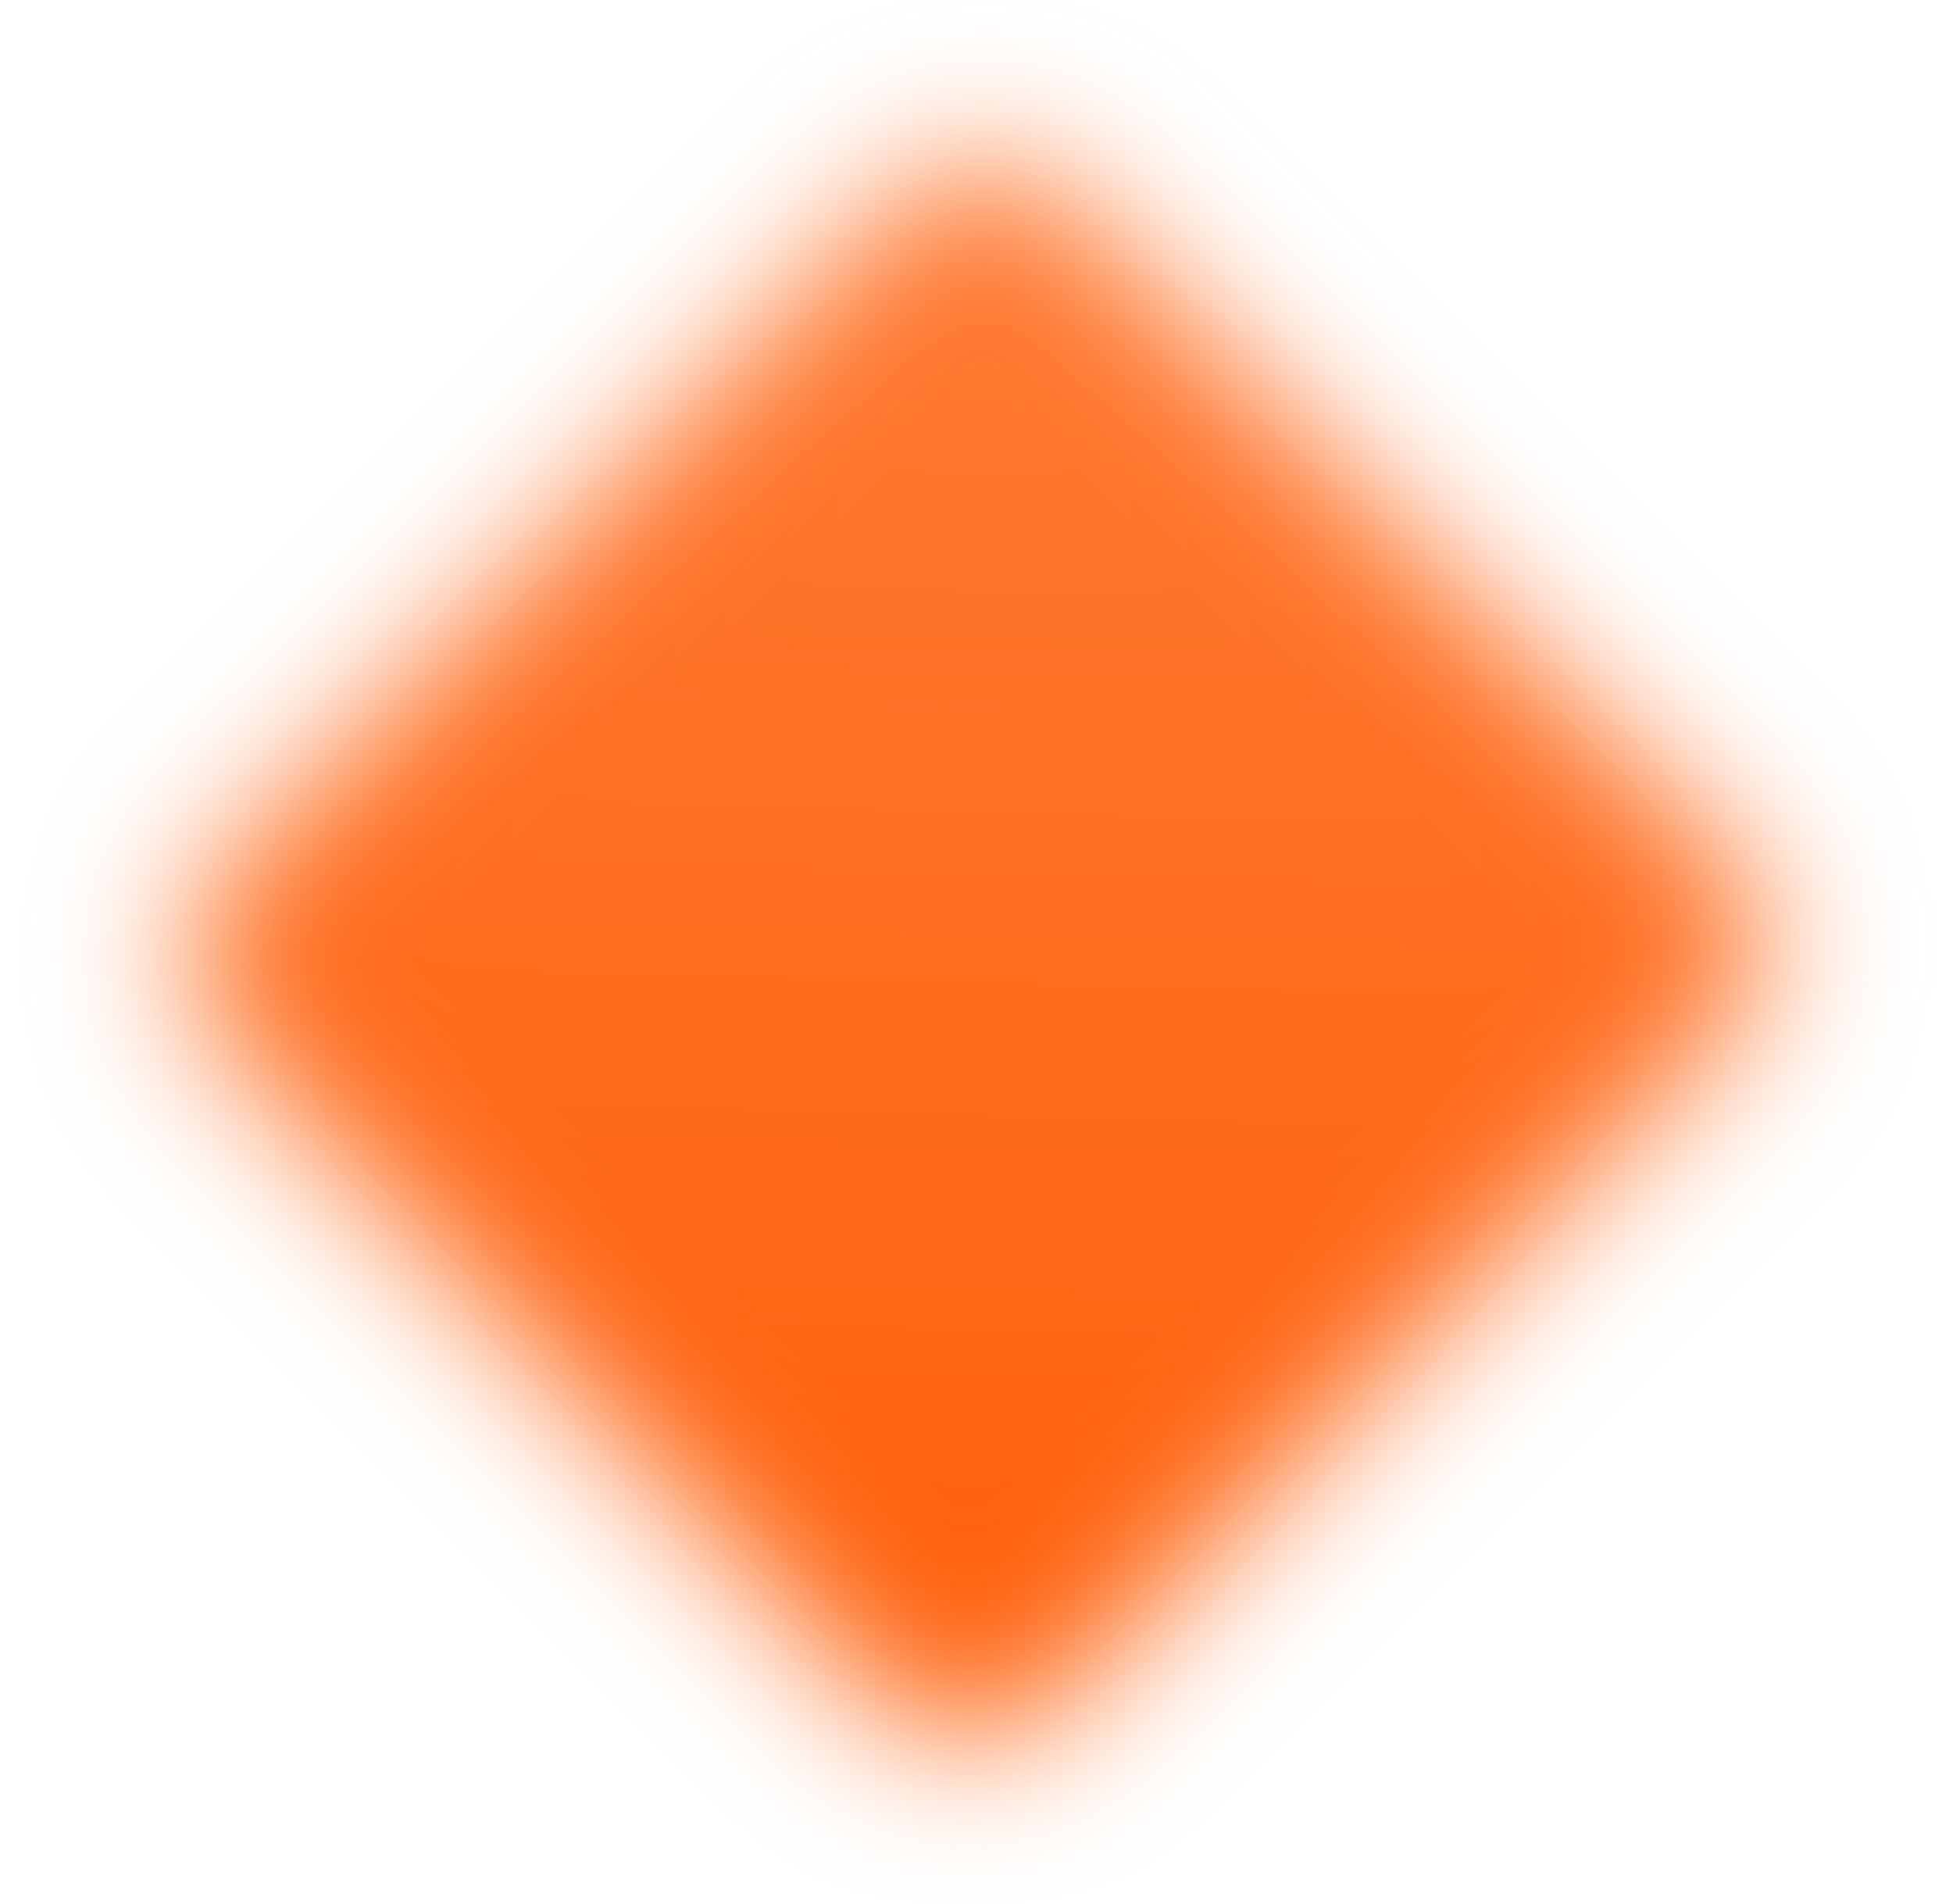
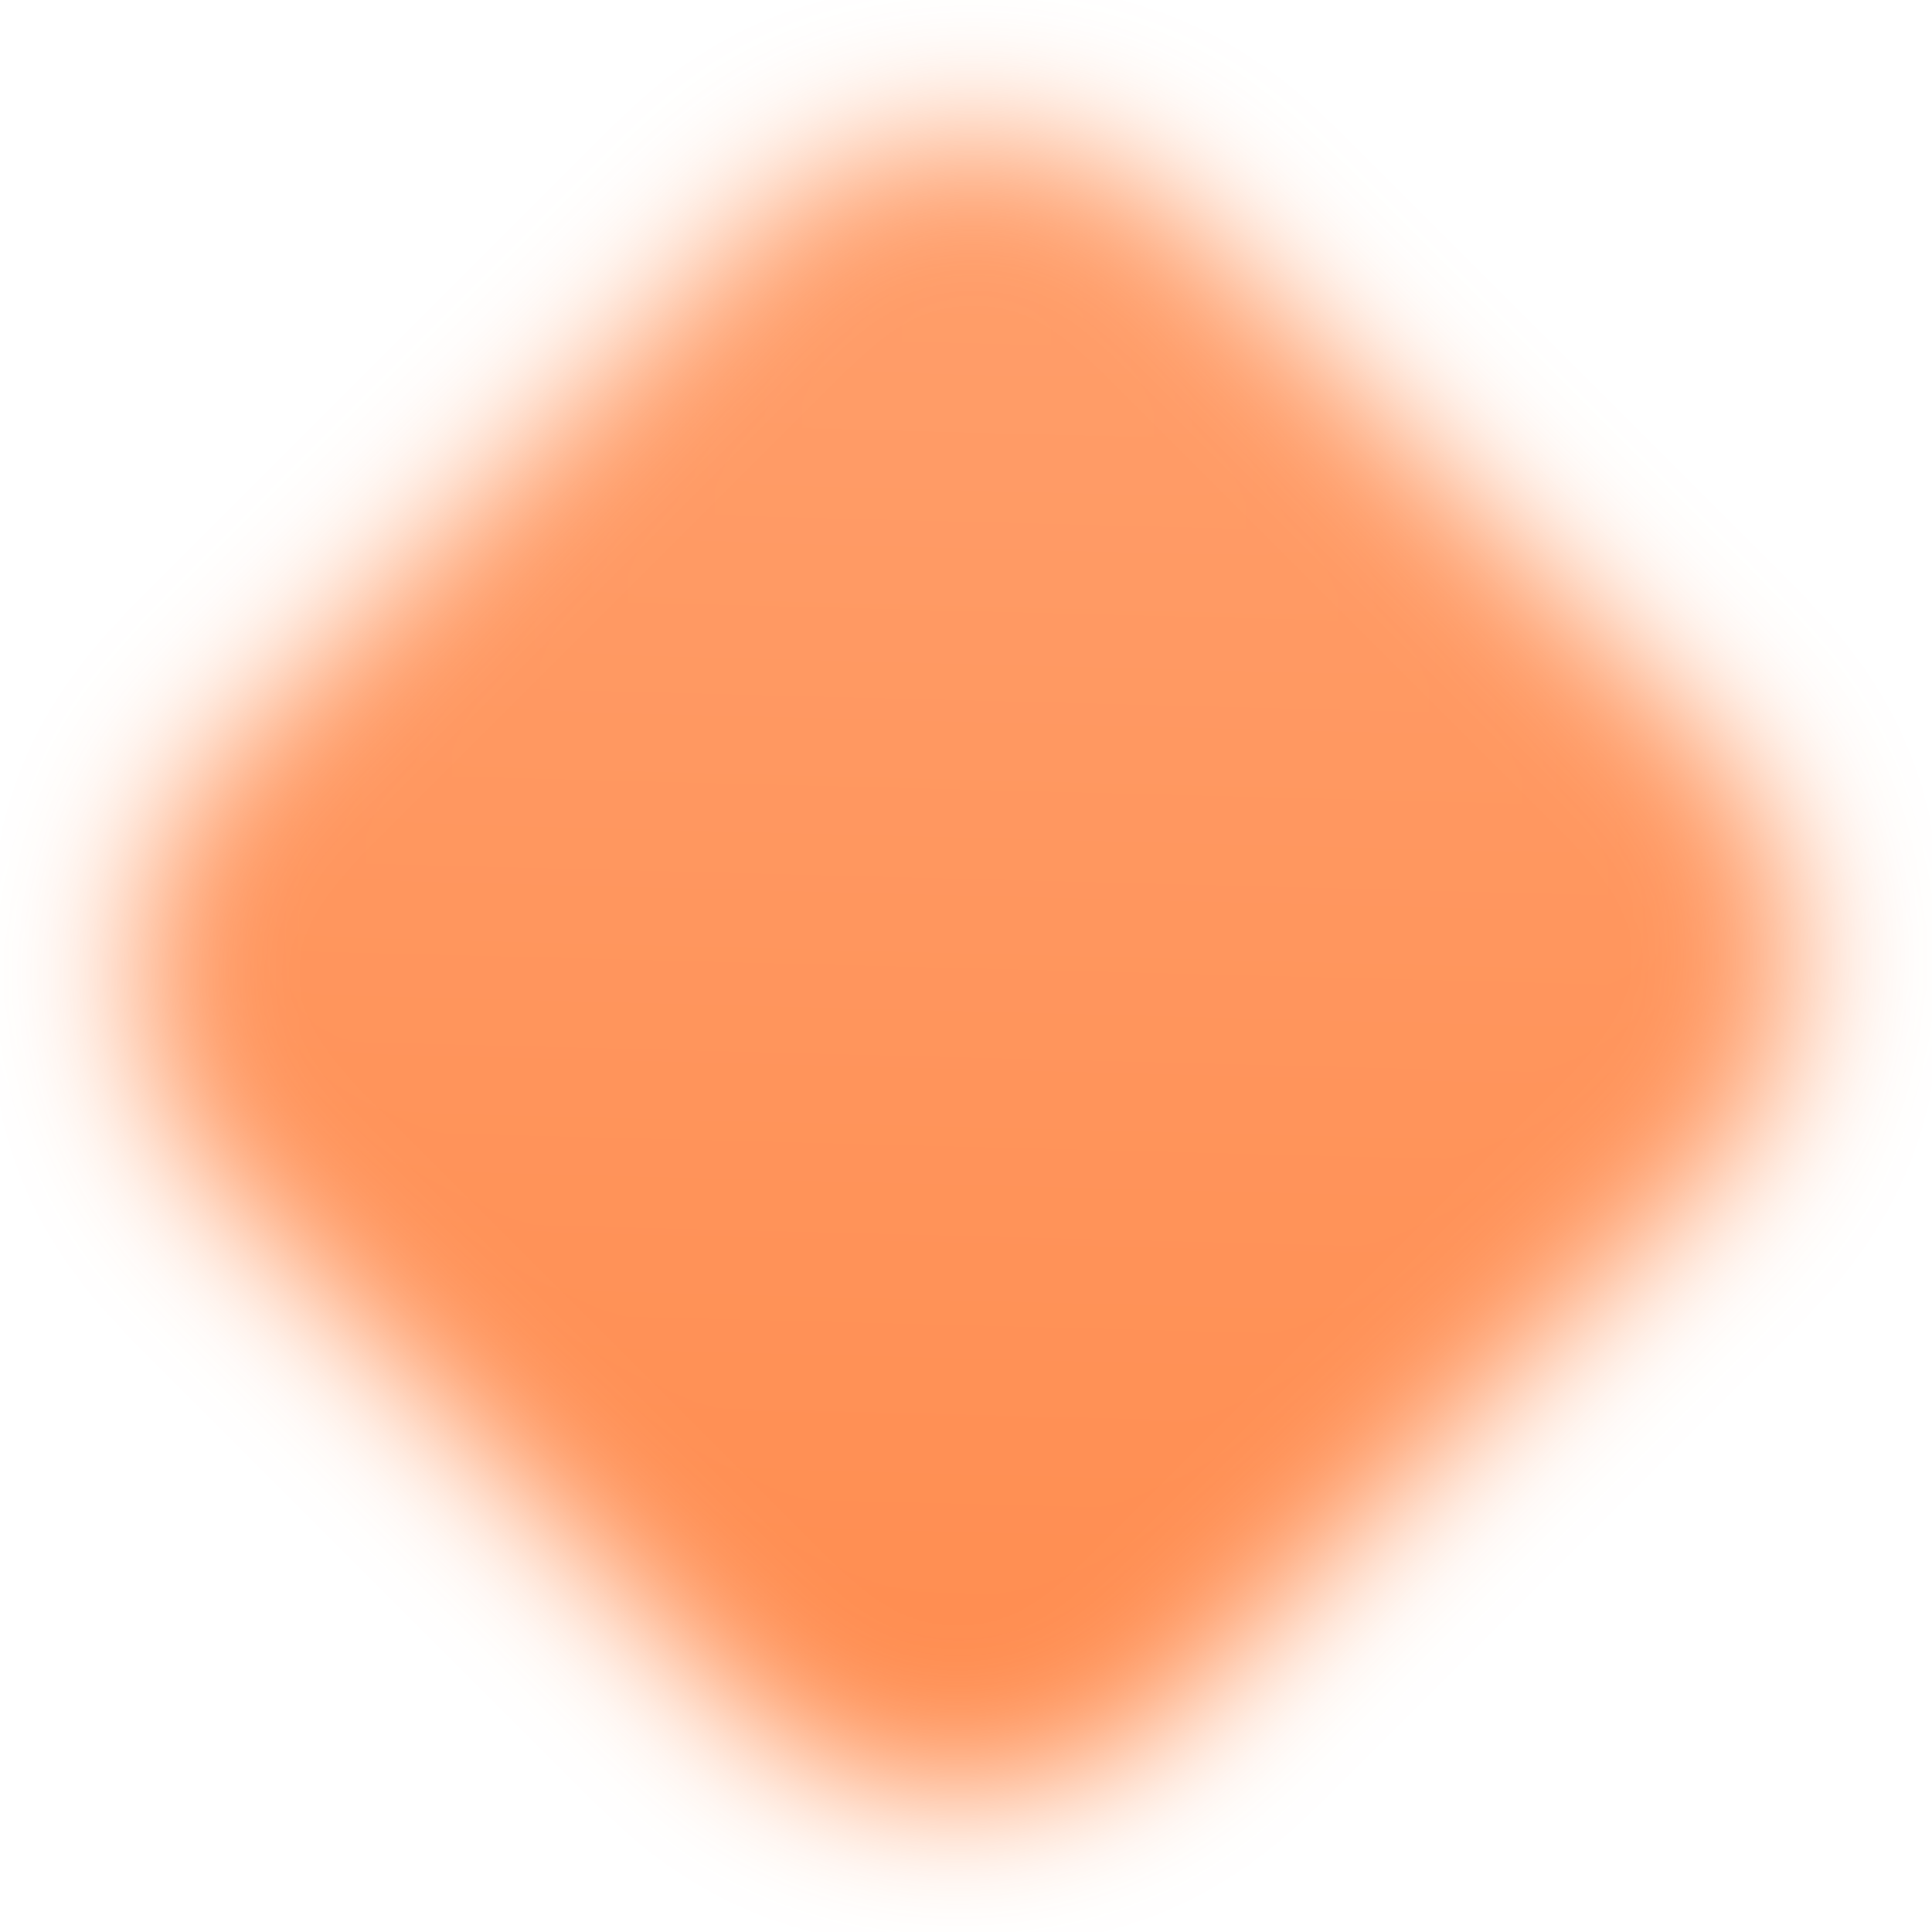
- <svg xmlns="http://www.w3.org/2000/svg" width="863" height="841" viewBox="0 0 863 841" fill="none">
+ <svg xmlns="http://www.w3.org/2000/svg" width="916" height="916" viewBox="0 0 916 916" fill="none">
  <g filter="url(#filter0_f_1099_235)">
-     <rect x="60" y="423" width="529.375" height="520.943" rx="56" transform="rotate(-45 60 423)" fill="url(#paint0_linear_1099_235)" />
+     <rect x="2" y="461.5" width="649.831" height="639.48" rx="152" transform="rotate(-45 2 461.5)" fill="url(#paint0_linear_1099_235)" fill-opacity="0.72" />
  </g>
  <defs>
-     <filter id="filter0_f_1099_235" x="-64.6" y="-64.6" width="992.2" height="970.2" filterUnits="userSpaceOnUse" color-interpolation-filters="sRGB">
+     <filter id="filter0_f_1099_235" x="-37.6" y="-26.6" width="992.2" height="970.2" filterUnits="userSpaceOnUse" color-interpolation-filters="sRGB">
      <feFlood flood-opacity="0" result="BackgroundImageFix" />
      <feBlend mode="normal" in="SourceGraphic" in2="BackgroundImageFix" result="shape" />
      <feGaussianBlur stdDeviation="32.3" result="effect1_foregroundBlur_1099_235" />
    </filter>
-     <linearGradient id="paint0_linear_1099_235" x1="580.094" y1="413.719" x2="-49.615" y2="1012.2" gradientUnits="userSpaceOnUse">
+     <linearGradient id="paint0_linear_1099_235" x1="640.438" y1="450.107" x2="-132.558" y2="1184.77" gradientUnits="userSpaceOnUse">
      <stop stop-color="#FF7C36" />
      <stop offset="1" stop-color="#FF5900" />
    </linearGradient>
  </defs>
</svg>
